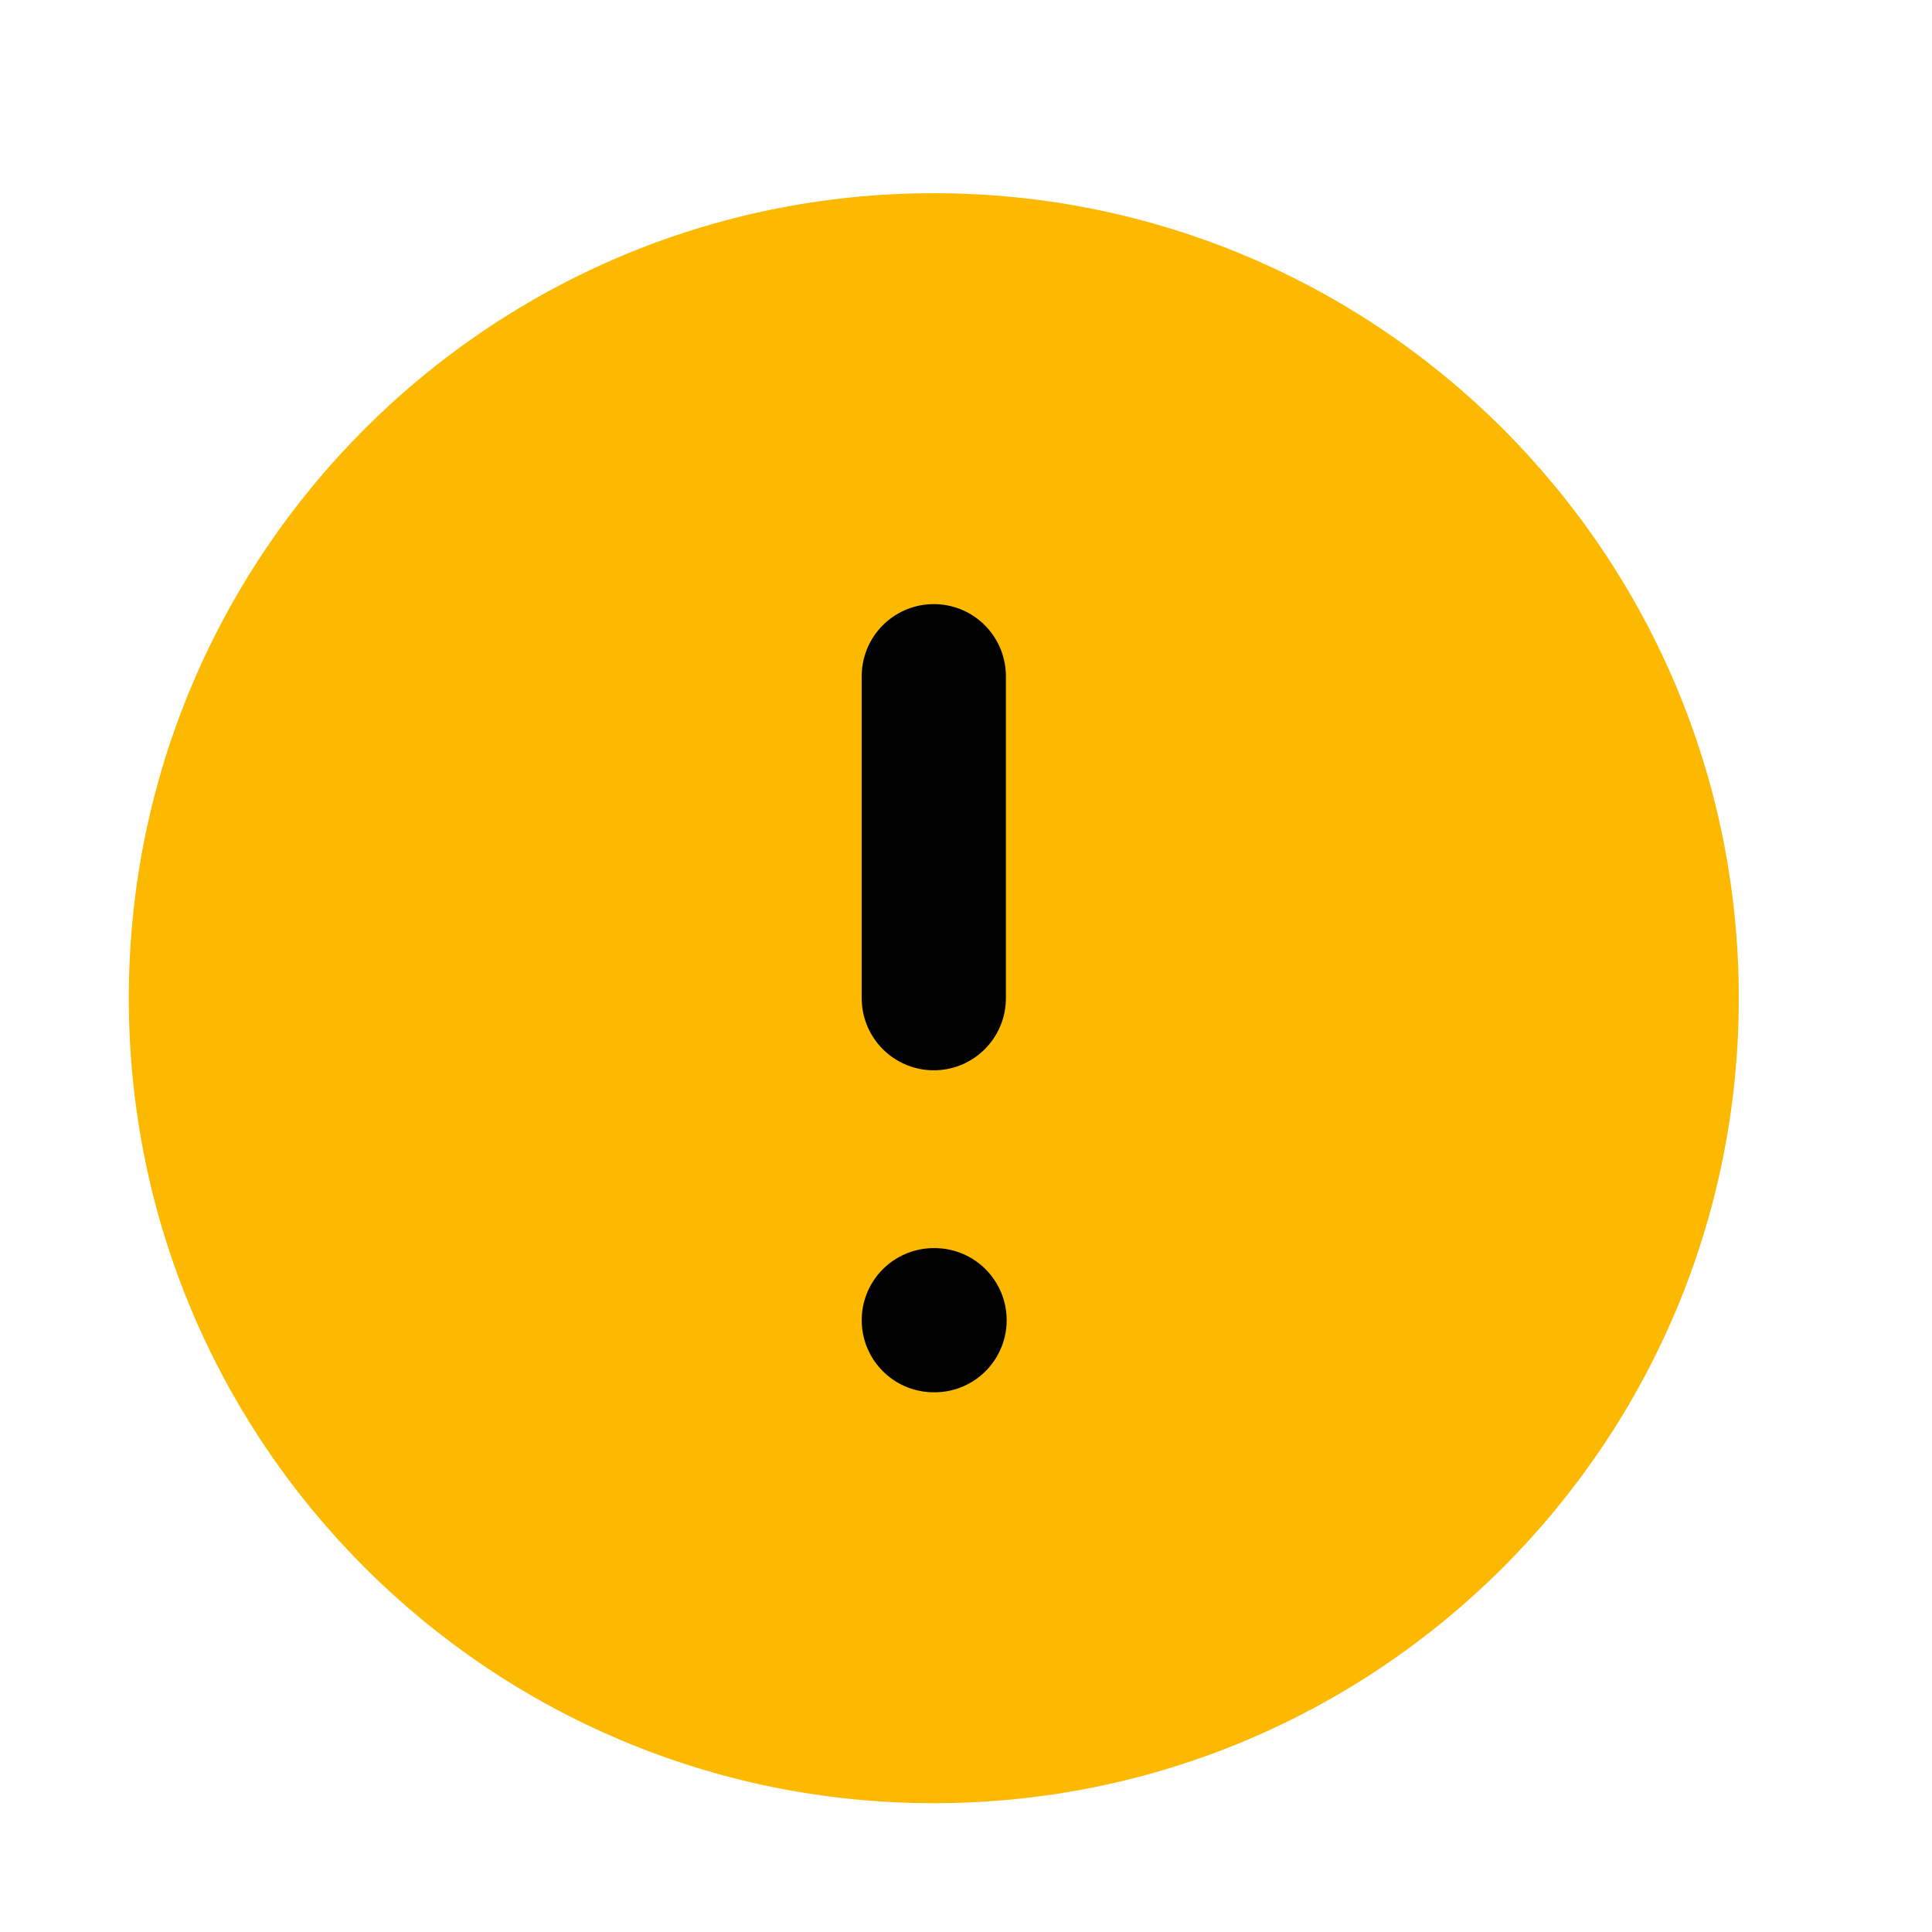
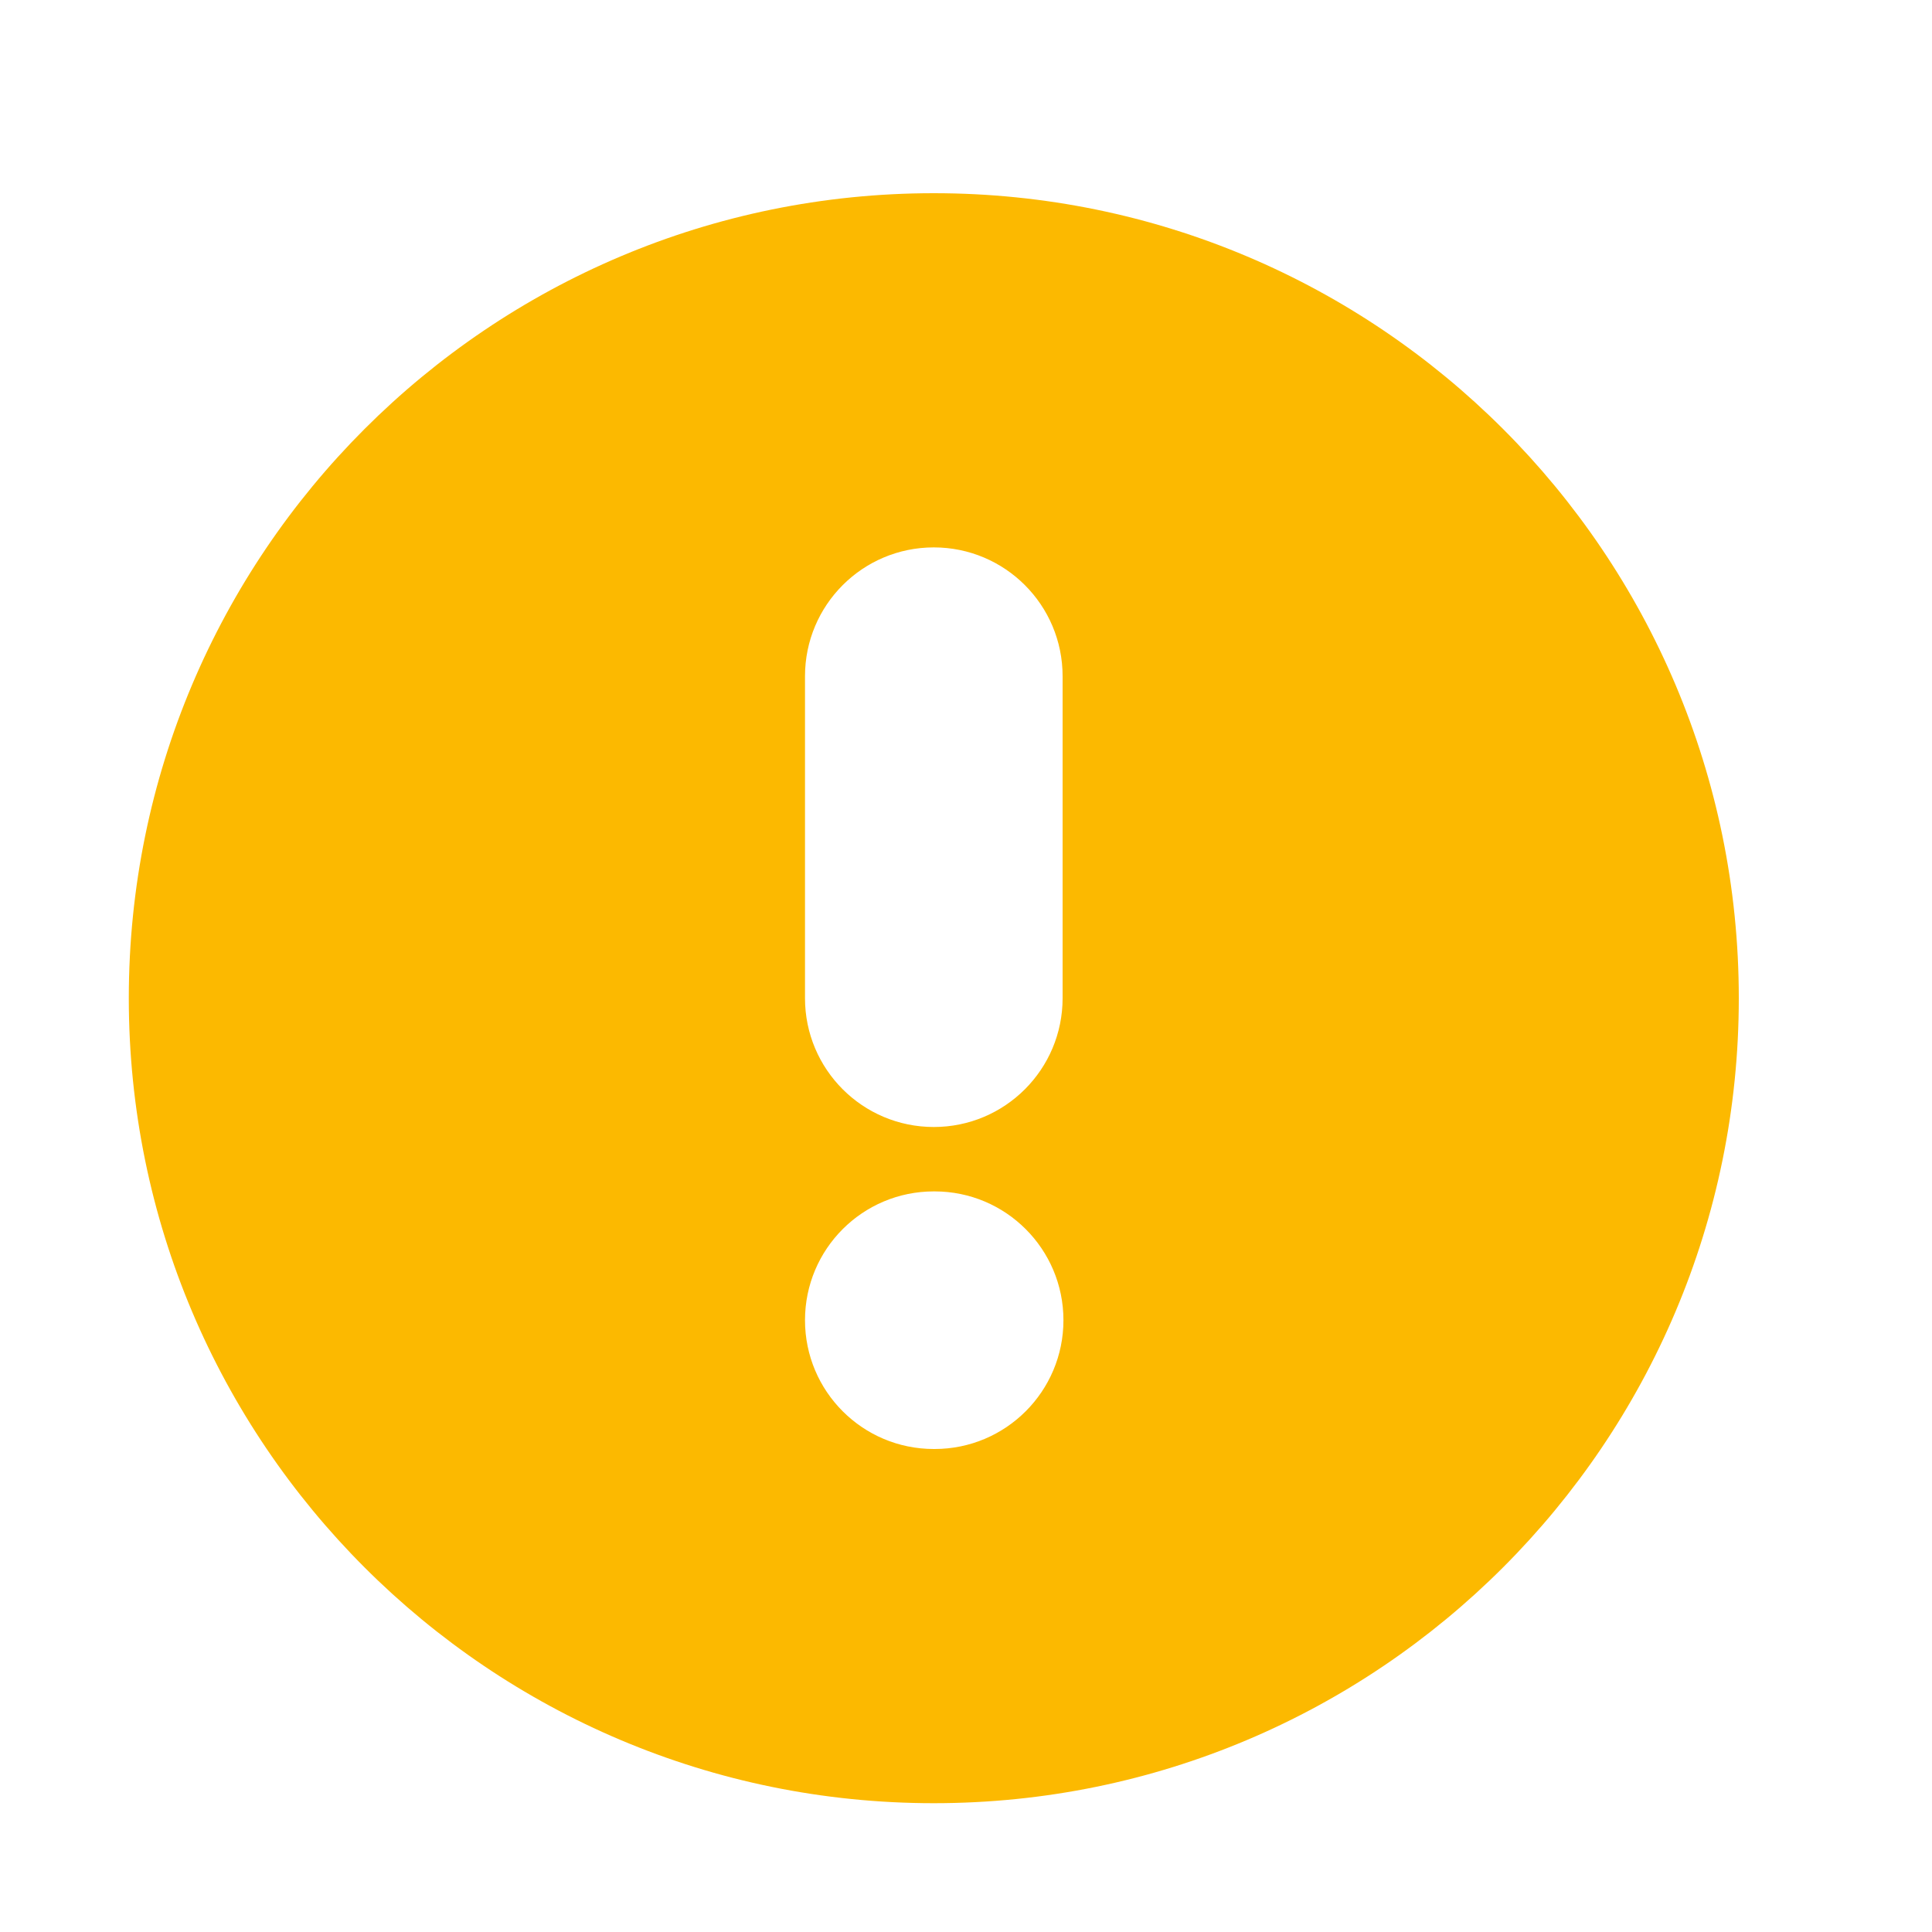
<svg xmlns="http://www.w3.org/2000/svg" width="30" height="30" viewBox="0 0 30 30" fill="none">
-   <path d="M27 15.5C27 22.404 21.404 28 14.5 28C7.596 28 2 22.404 2 15.5C2 8.596 7.596 3 14.5 3C21.404 3 27 8.596 27 15.5Z" fill="#FCB900" />
-   <path d="M14.5 10.5V15.5" stroke="#000000" stroke-width="2.239" stroke-linecap="round" stroke-linejoin="round" />
-   <path d="M14.5 20.5H14.512" stroke="#000000" stroke-width="2.239" stroke-linecap="round" stroke-linejoin="round" />
+   <path d="M14.5 3C21.404 3 27 8.596 27 15.5C27 22.404 21.404 28 14.5 28C7.596 28 2 22.404 2 15.5C2 8.596 7.596 3 14.5 3ZM14.5 18.5C13.395 18.5 12.5 19.395 12.5 20.5C12.5 21.605 13.395 22.5 14.5 22.5H14.513C15.617 22.5 16.513 21.605 16.513 20.5C16.513 19.395 15.617 18.5 14.513 18.5H14.5ZM14.5 8.5C13.395 8.5 12.5 9.395 12.5 10.5V15.5C12.5 16.605 13.395 17.5 14.5 17.5C15.605 17.5 16.5 16.605 16.5 15.5V10.5C16.5 9.395 15.605 8.5 14.5 8.5Z" fill="#FCB900" />
</svg>
